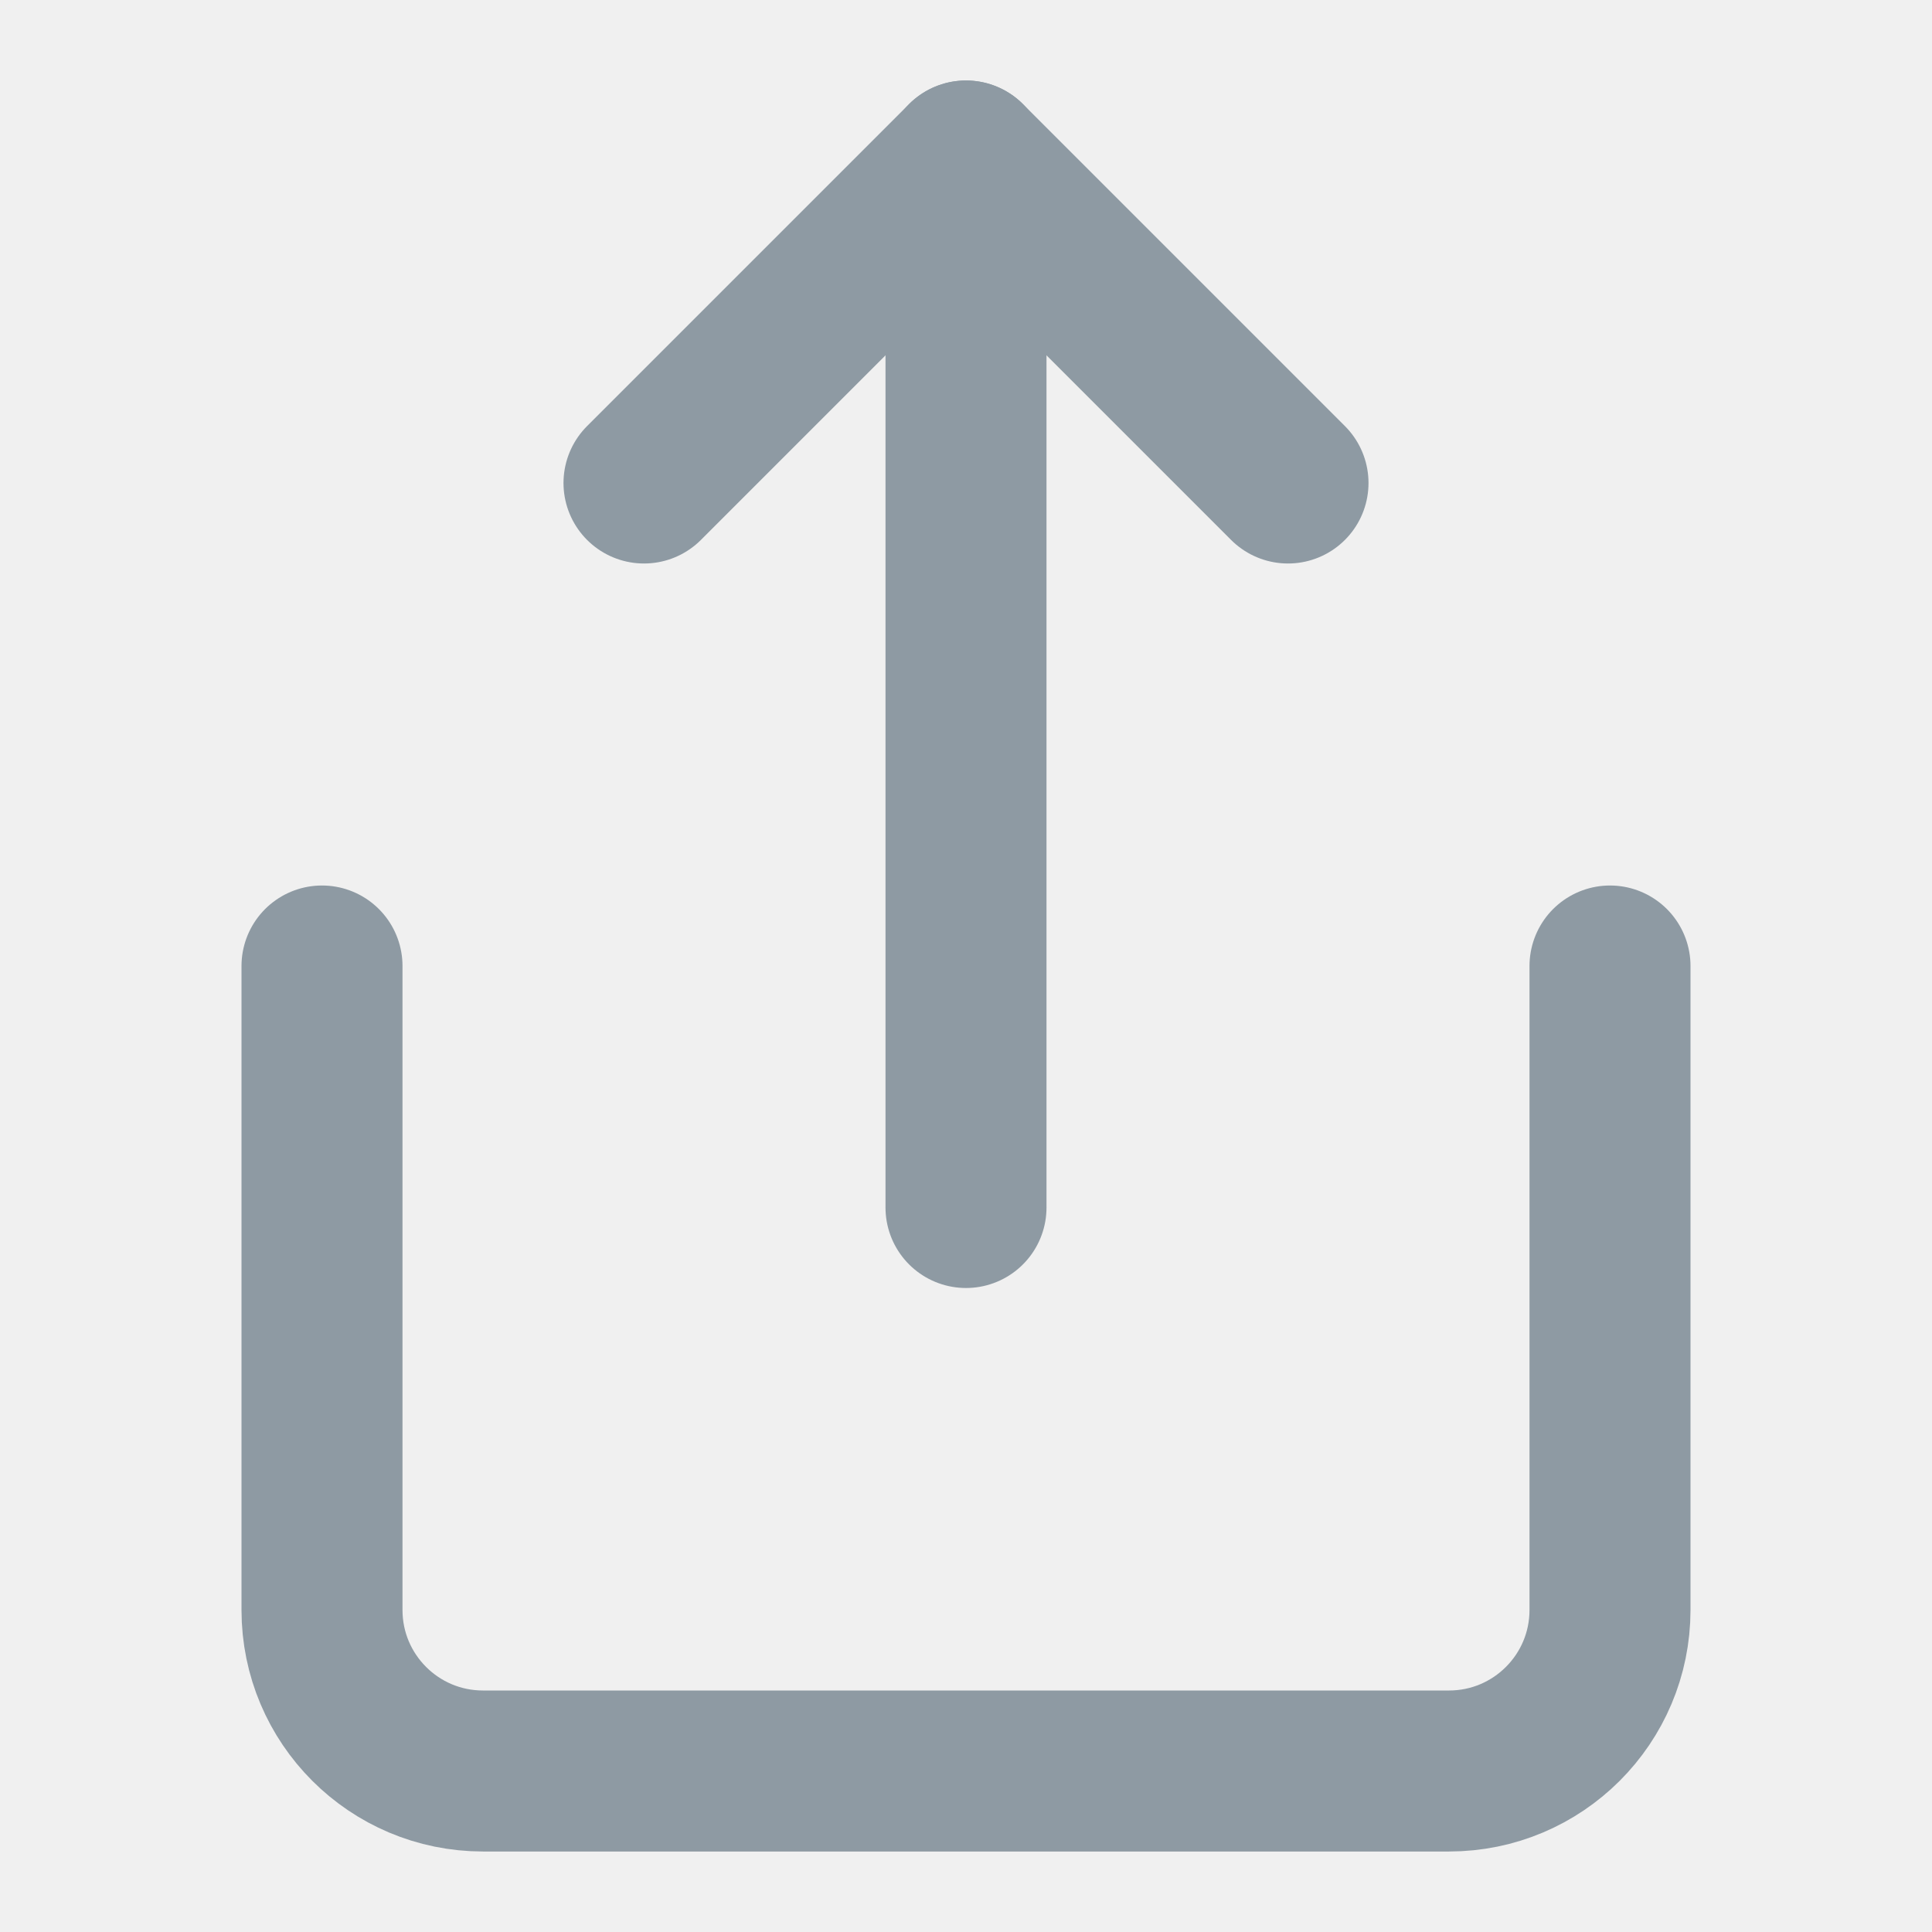
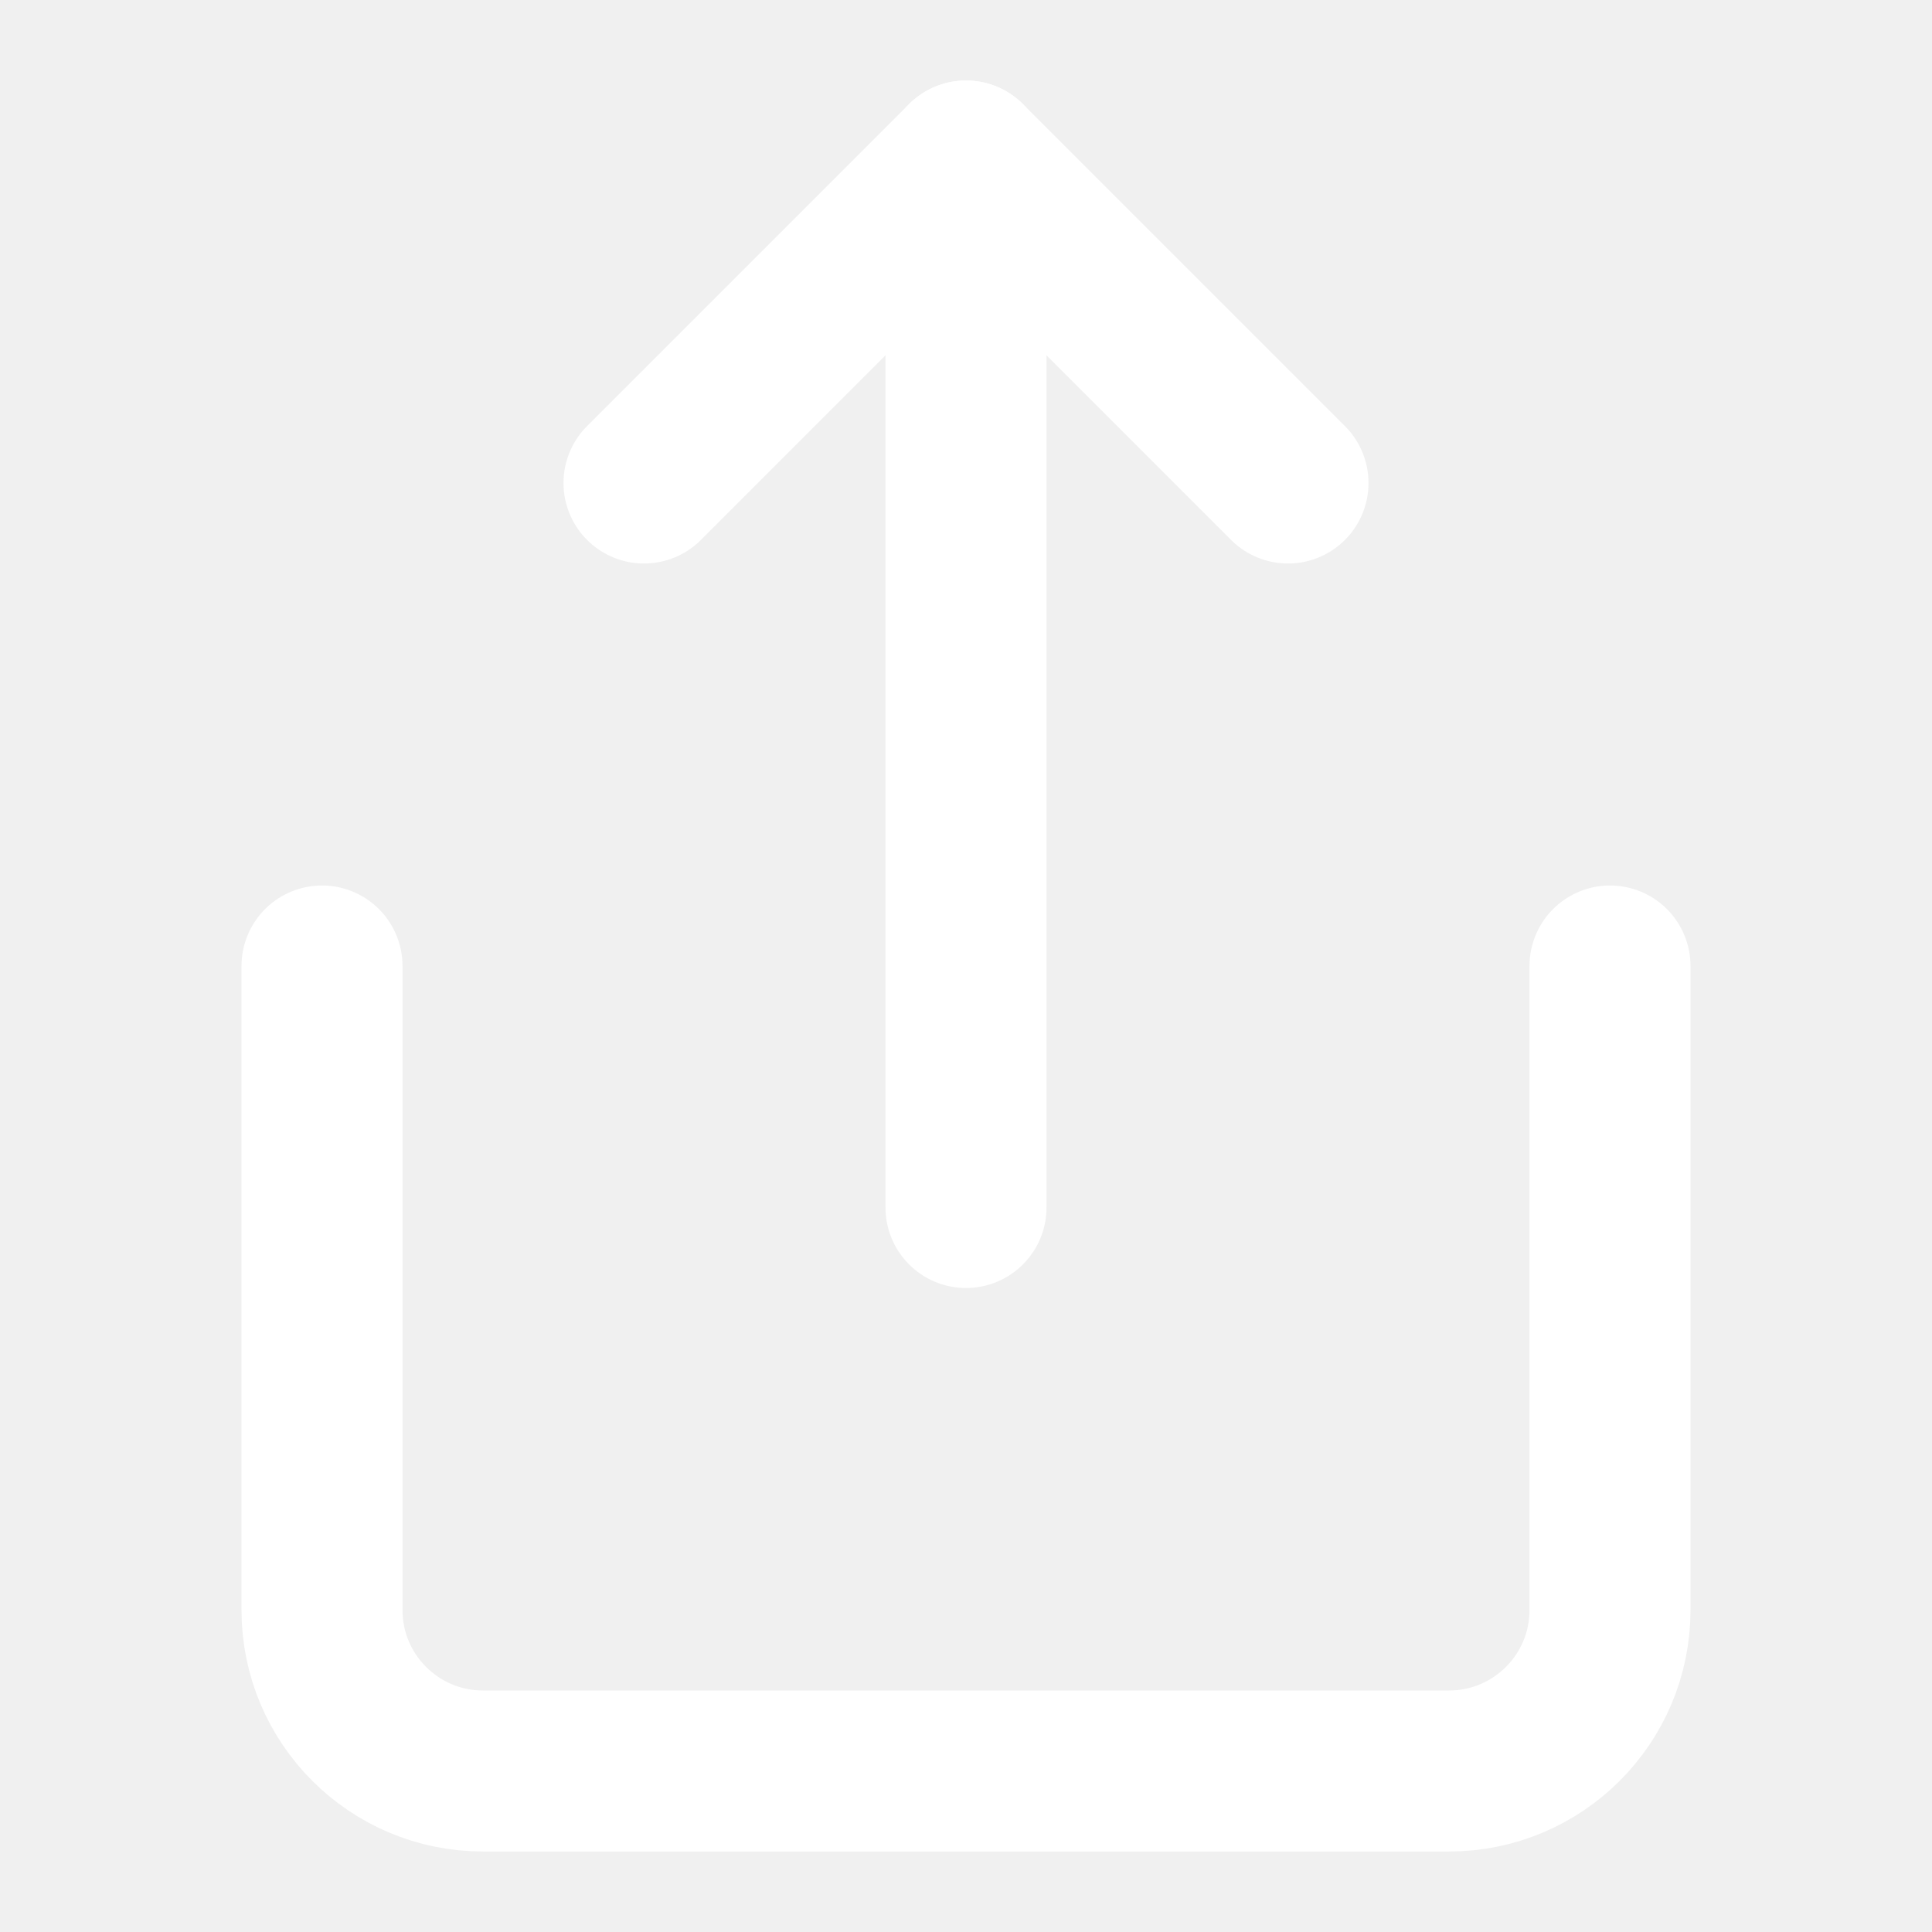
- <svg xmlns="http://www.w3.org/2000/svg" width="13px" height="13px" id="svg8" version="1.1" class="feather feather-share" stroke-linejoin="round" stroke-linecap="round" stroke-width="2" stroke="currentColor" fill="none" viewBox="0 0 24 24">
-   <path id="path2" stroke="#8E9AA3" d="M4 12v8a2 2 0 0 0 2 2h12a2 2 0 0 0 2-2v-8" />
-   <polyline id="polyline4" stroke="#8E9AA3" points="16 6 12 2 8 6" />
-   <line id="line6" y2="15" stroke="#8E9AA3" x2="12" y1="2" x1="12" />
+ <svg xmlns="http://www.w3.org/2000/svg" width="15px" height="15px" id="svg8" version="1.1" class="feather feather-share" stroke-linejoin="round" stroke-linecap="round" stroke-width="2" stroke="currentColor" fill="none" viewBox="0 0 24 24">
+   <path id="path2" stroke="#FFF" d="M4 12v8a2 2 0 0 0 2 2h12a2 2 0 0 0 2-2v-8" />
+   <polyline id="polyline4" stroke="#FFF" points="16 6 12 2 8 6" />
+   <line id="line6" y2="15" stroke="#FFF" x2="12" y1="2" x1="12" />
</svg>
